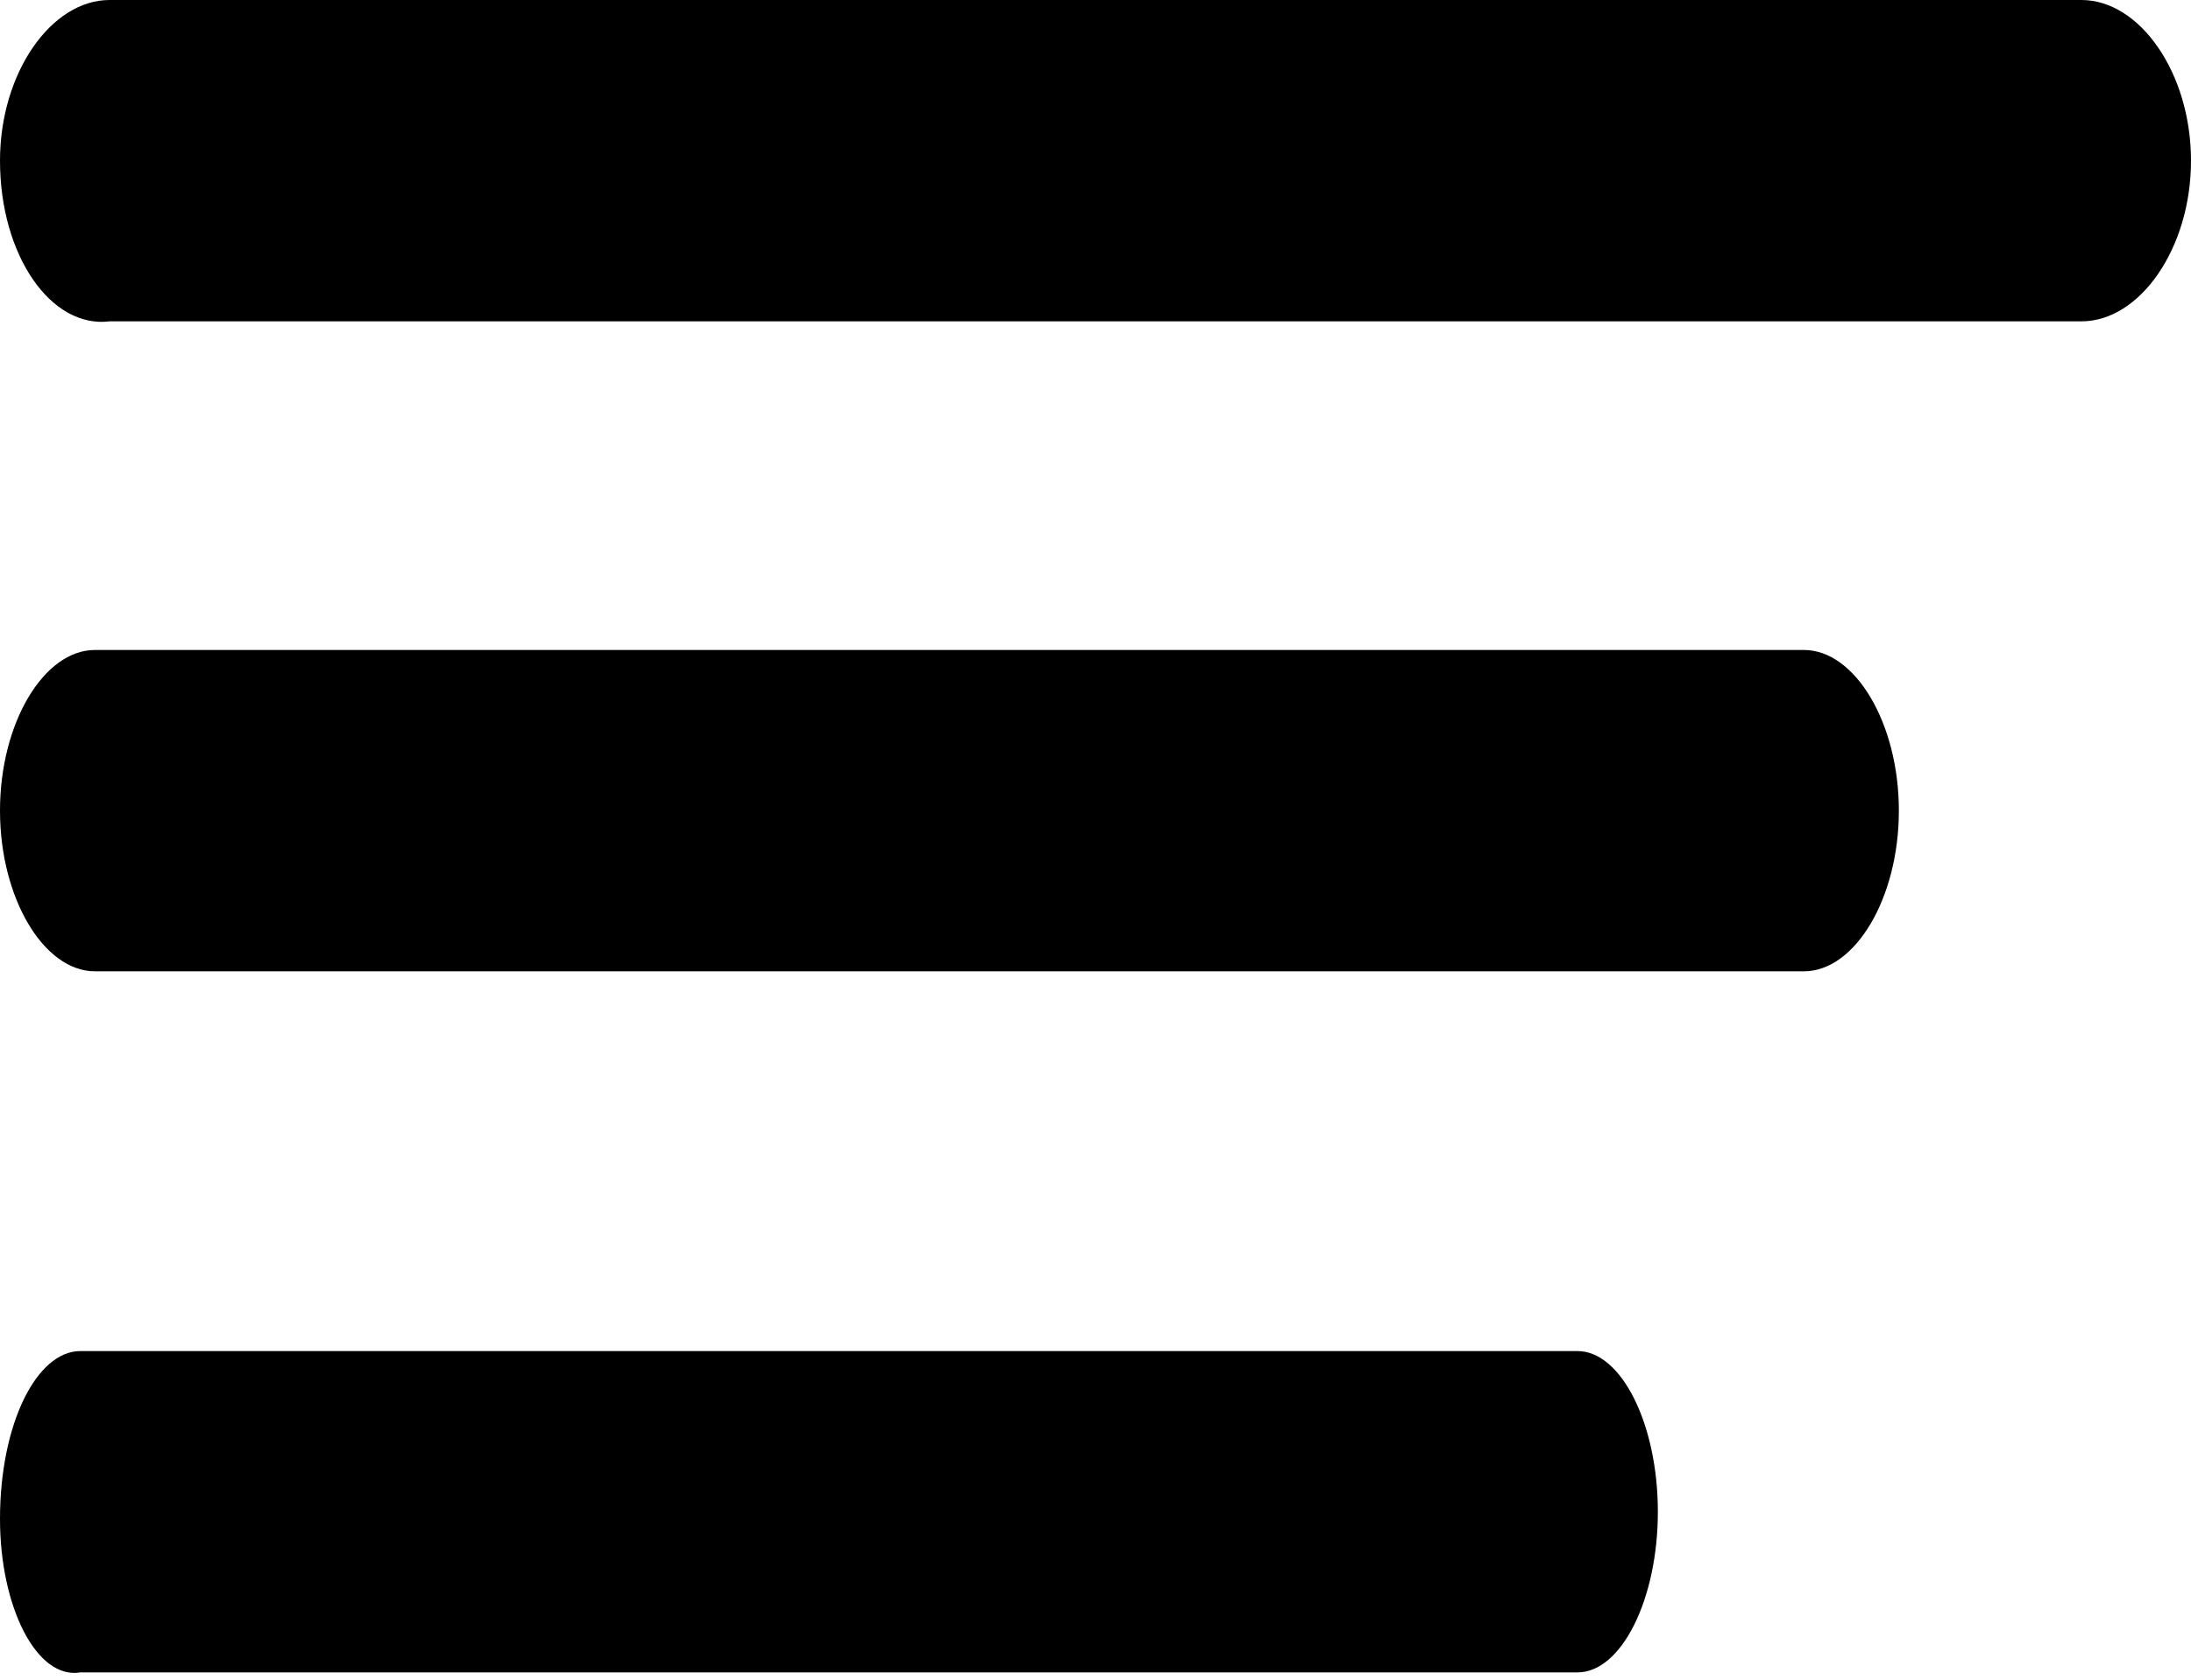
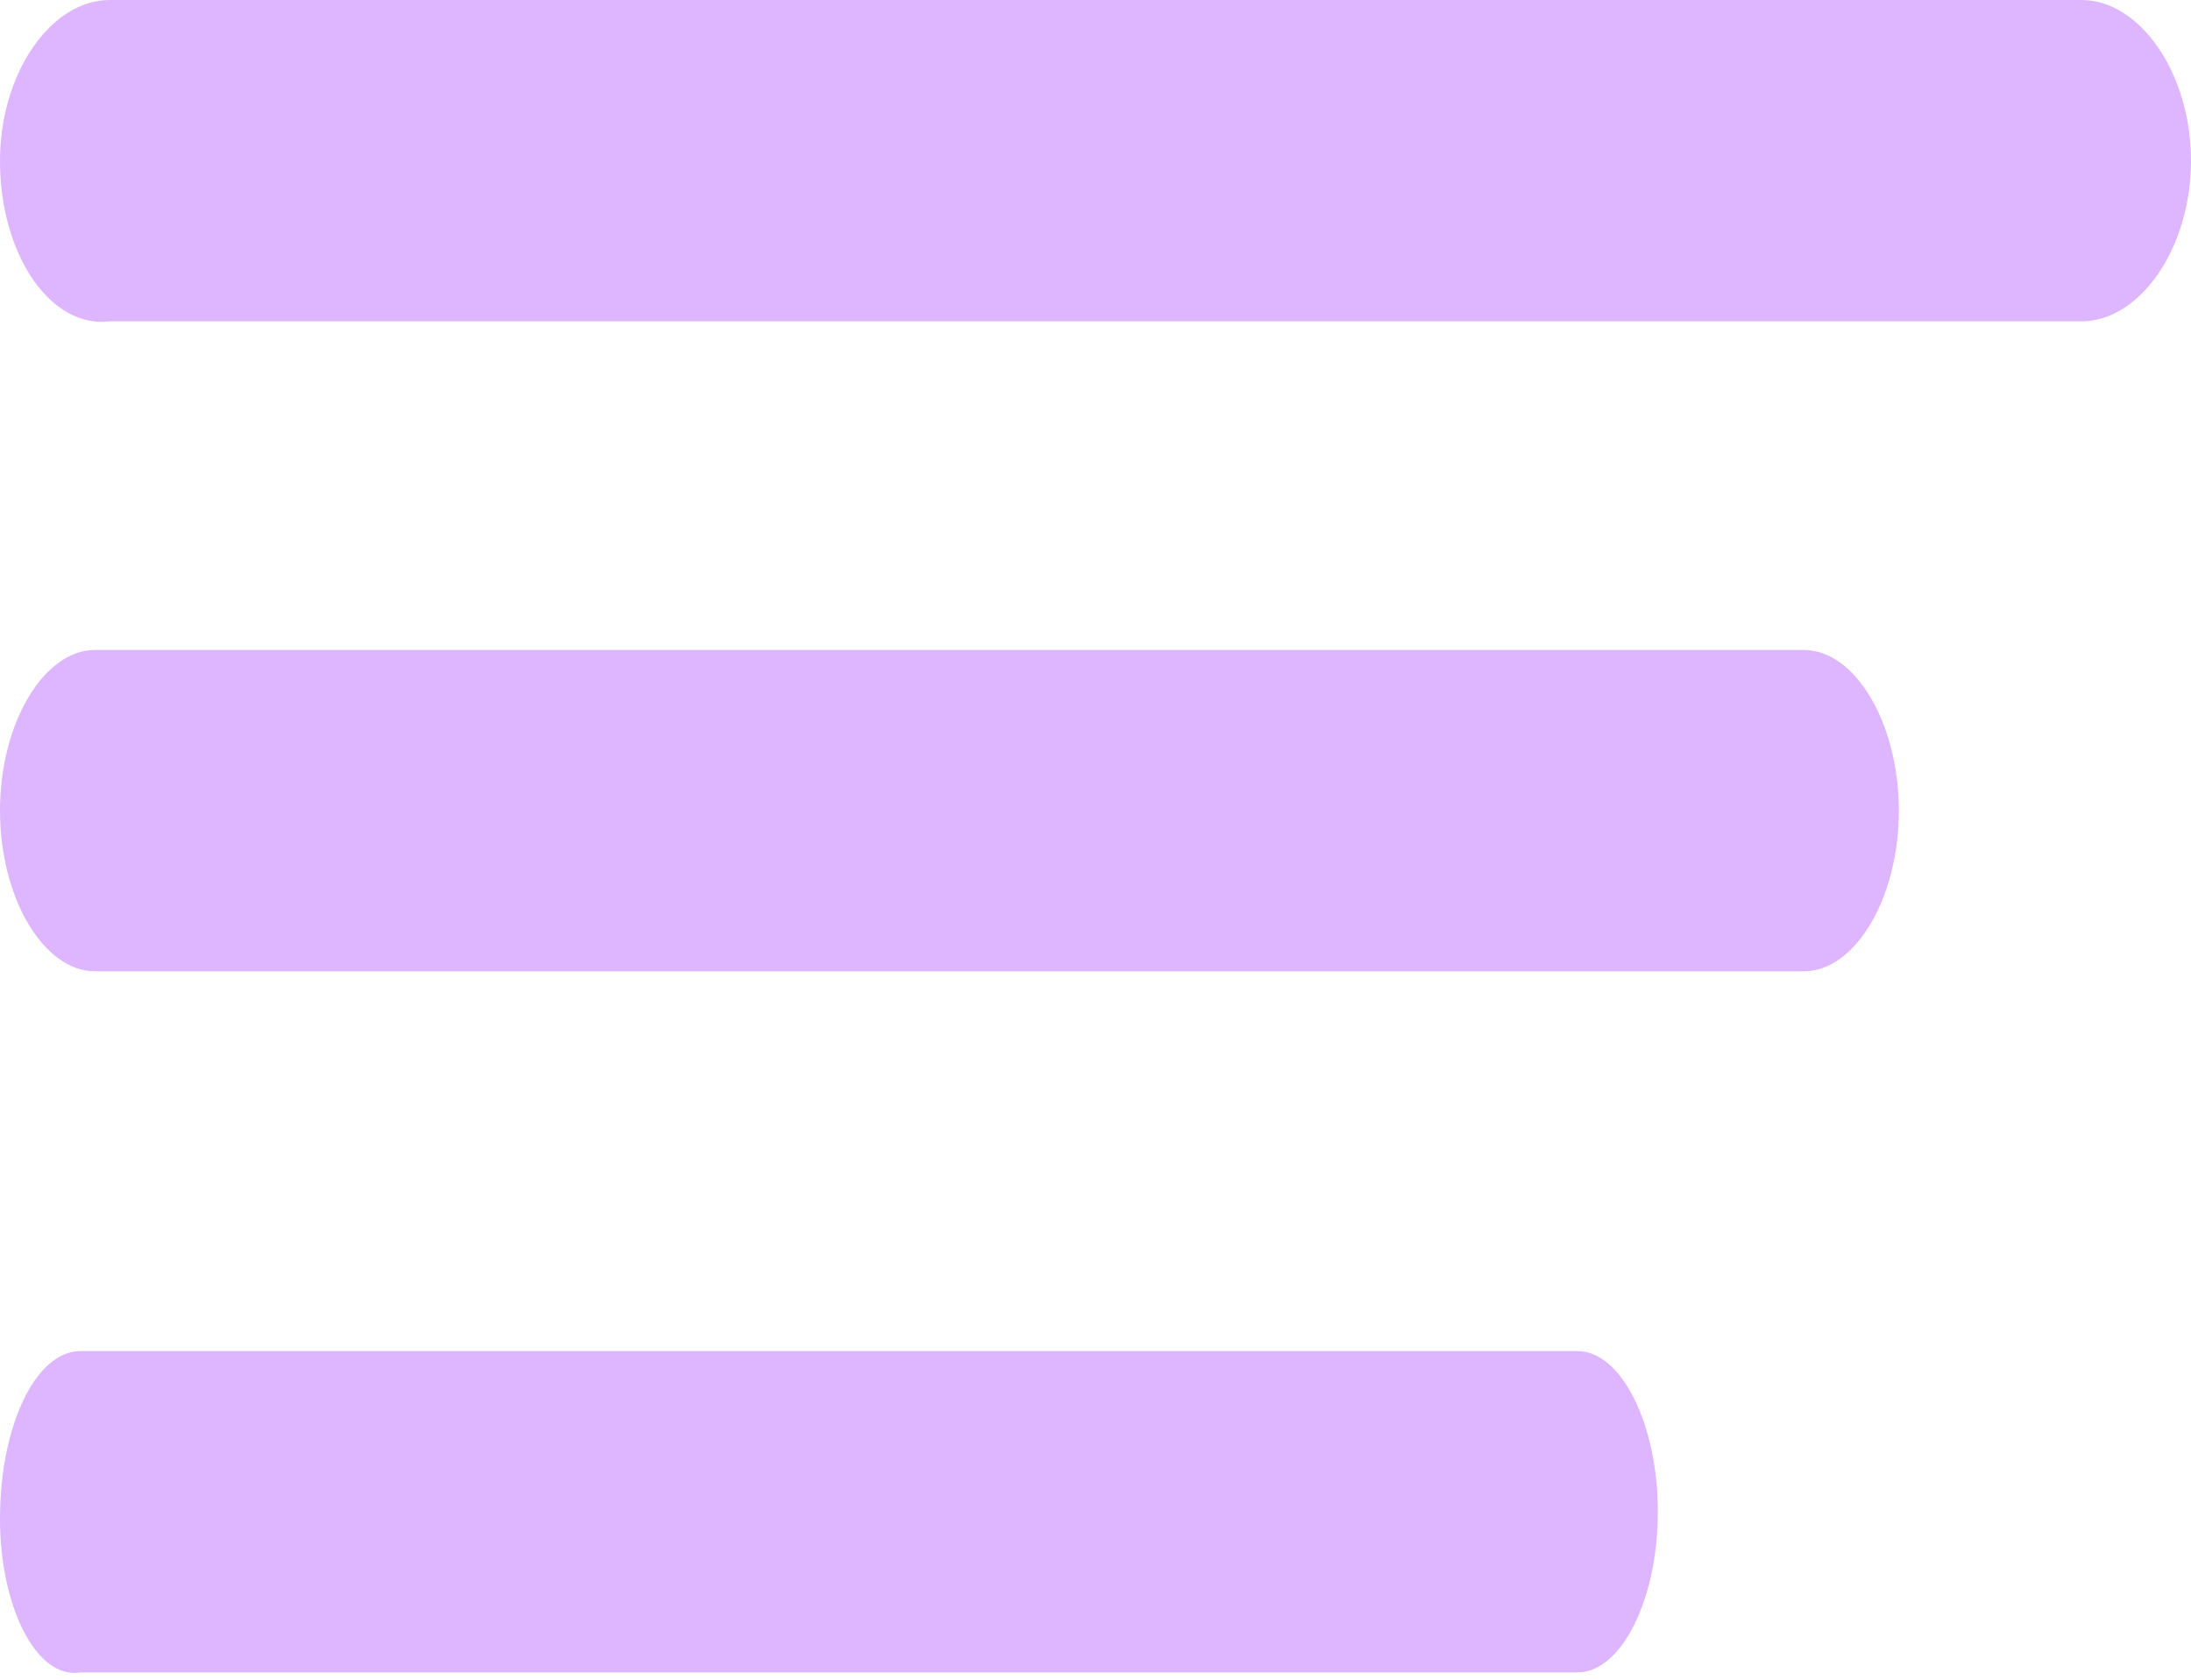
<svg xmlns="http://www.w3.org/2000/svg" version="1.1" id="Calque_1" x="0px" y="0px" viewBox="0 0 30 23" style="enable-background:new 0 0 30 23;" xml:space="preserve">
  <style type="text/css">
- 	.st0{fill-rule:evenodd;clip-rule:evenodd;}
+ 	.st0{fill-rule:evenodd;clip-rule:evenodd;fill:#DEB5FF;}
</style>
  <path class="st0" d="M1.5,0h27C29.3,0,30,1,30,2.2l0,0c0,1.2-0.7,2.2-1.5,2.2h-27C0.7,4.5,0,3.5,0,2.2l0,0C0,1,0.7,0,1.5,0z" />
  <path class="st0" d="M1.3,8.9h23.4c0.7,0,1.3,1,1.3,2.2l0,0c0,1.2-0.6,2.2-1.3,2.2H1.3c-0.7,0-1.3-1-1.3-2.2l0,0  C0,9.9,0.6,8.9,1.3,8.9z" />
  <path class="st0" d="M1.1,18.5h20.5c0.6,0,1.1,1,1.1,2.2l0,0c0,1.2-0.5,2.2-1.1,2.2H1.1C0.5,23,0,22,0,20.8l0,0  C0,19.5,0.5,18.5,1.1,18.5z" />
</svg>
